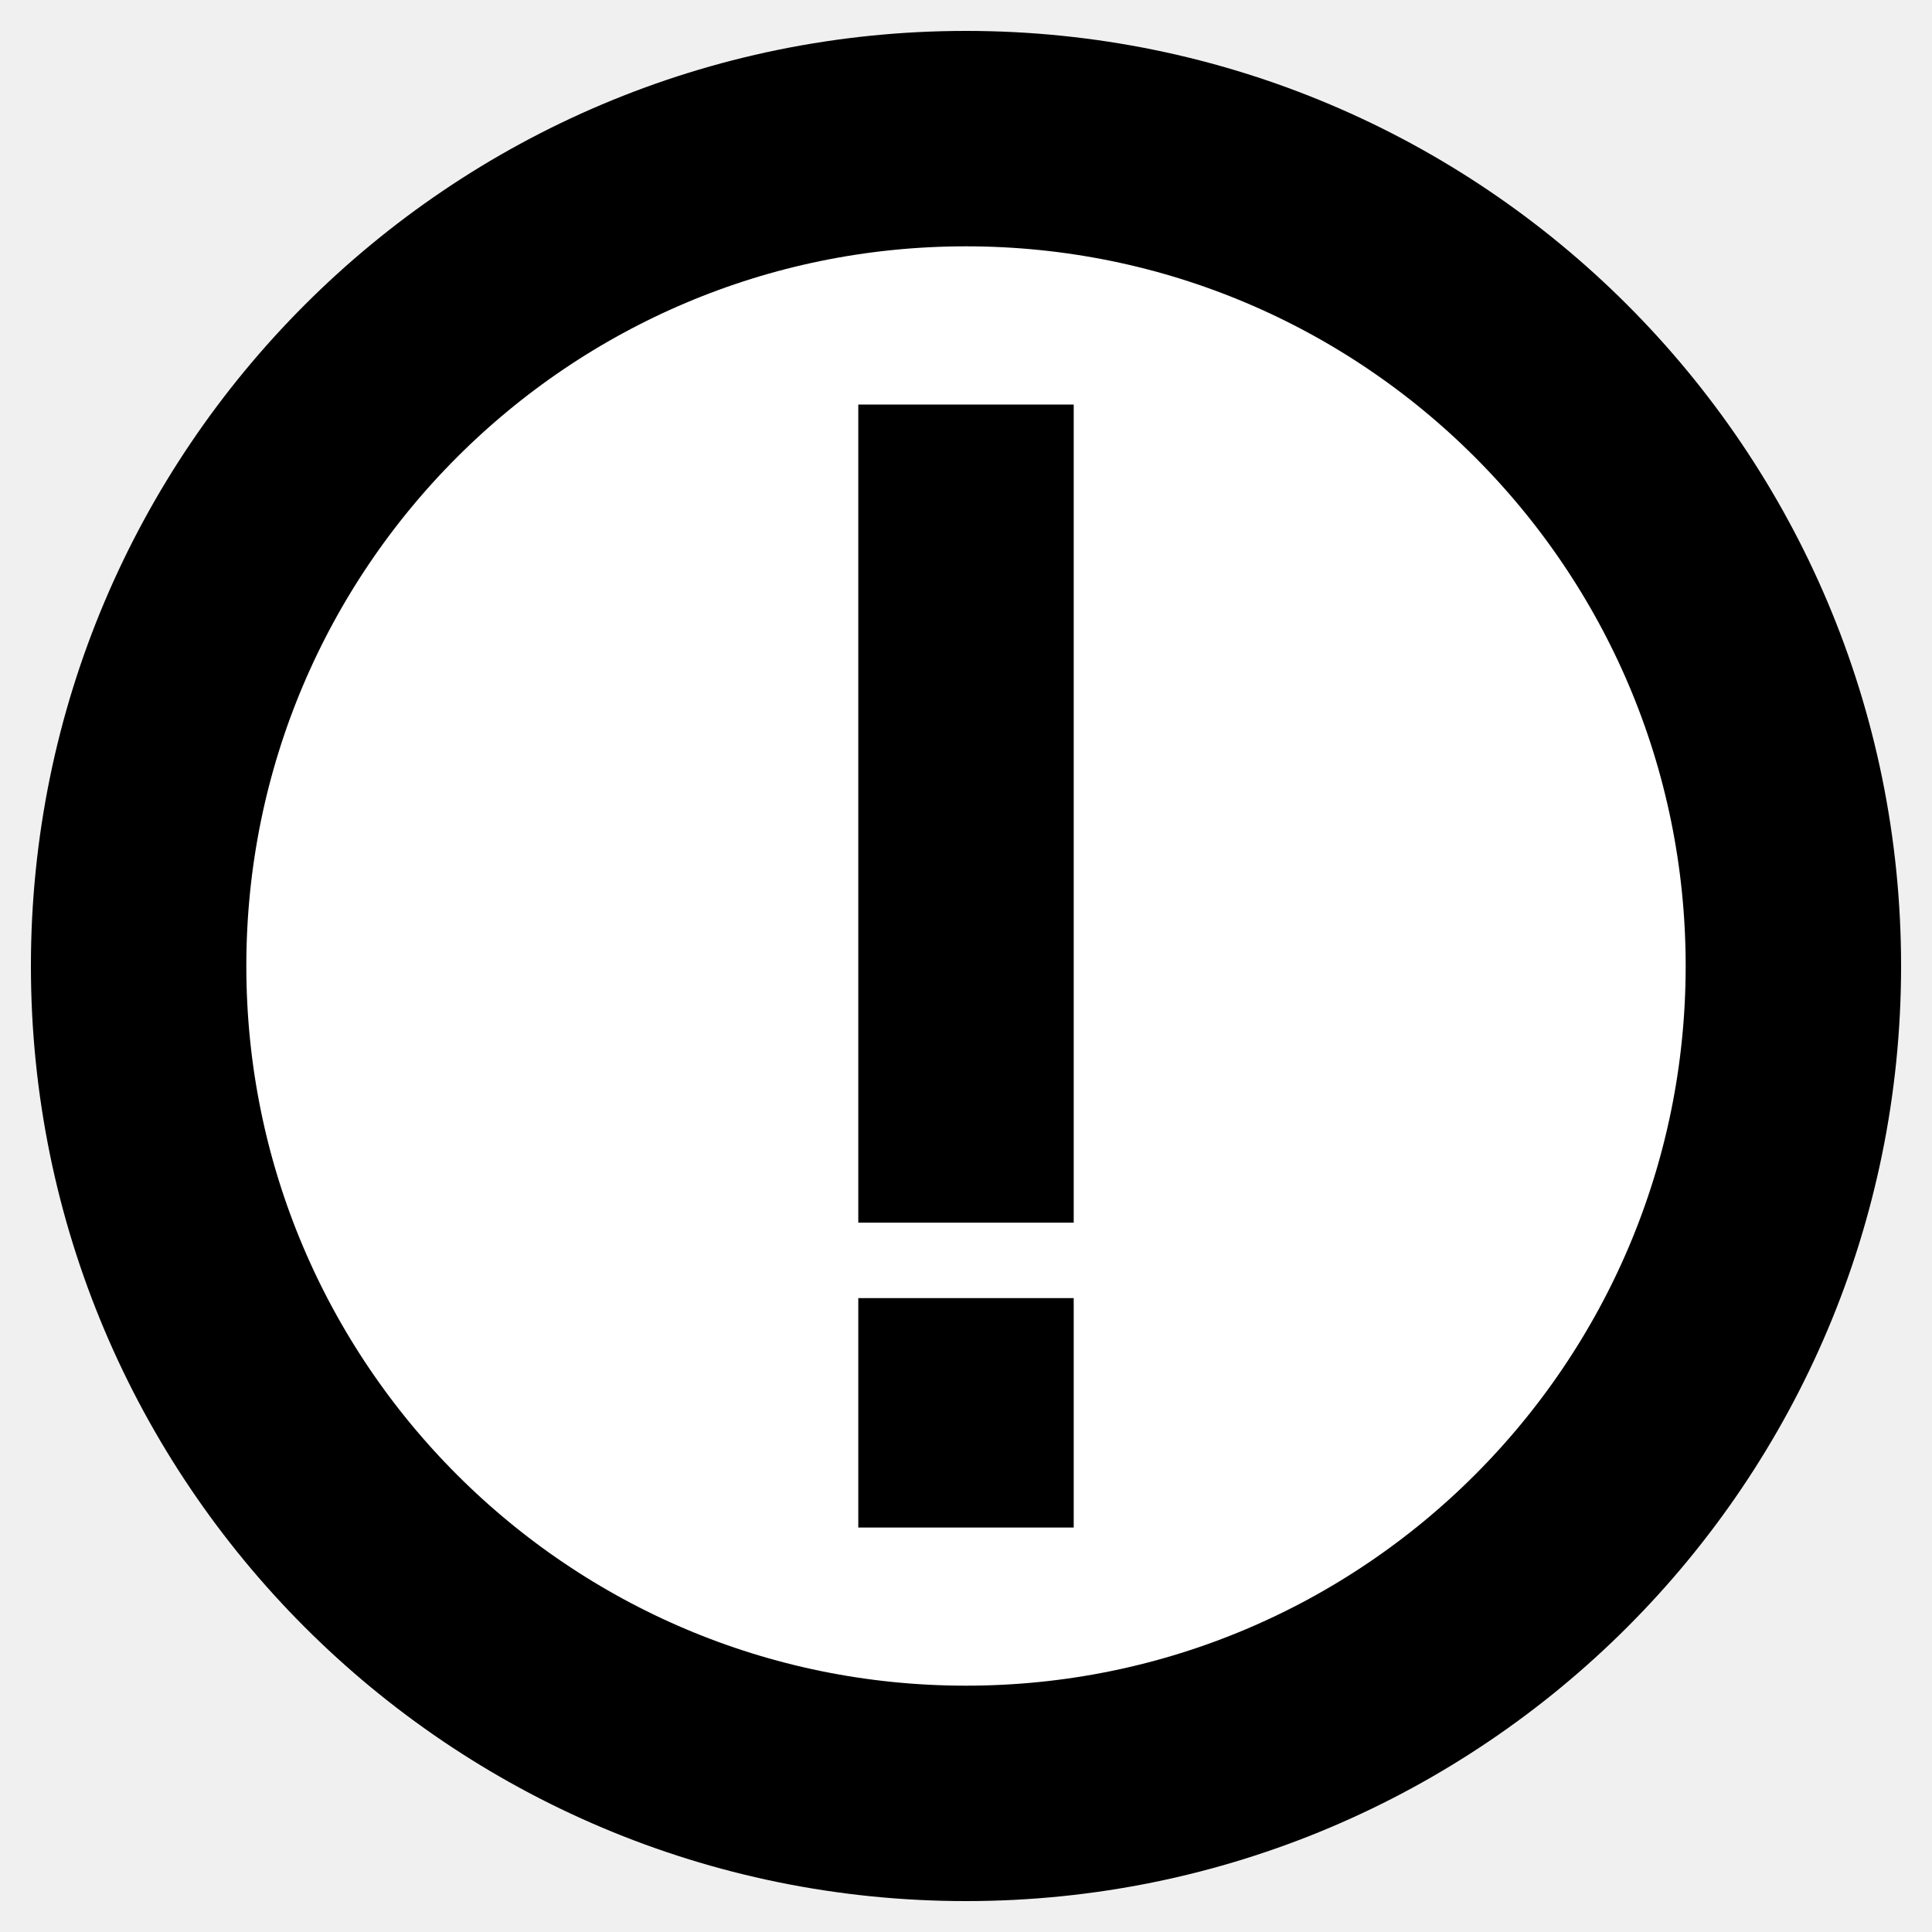
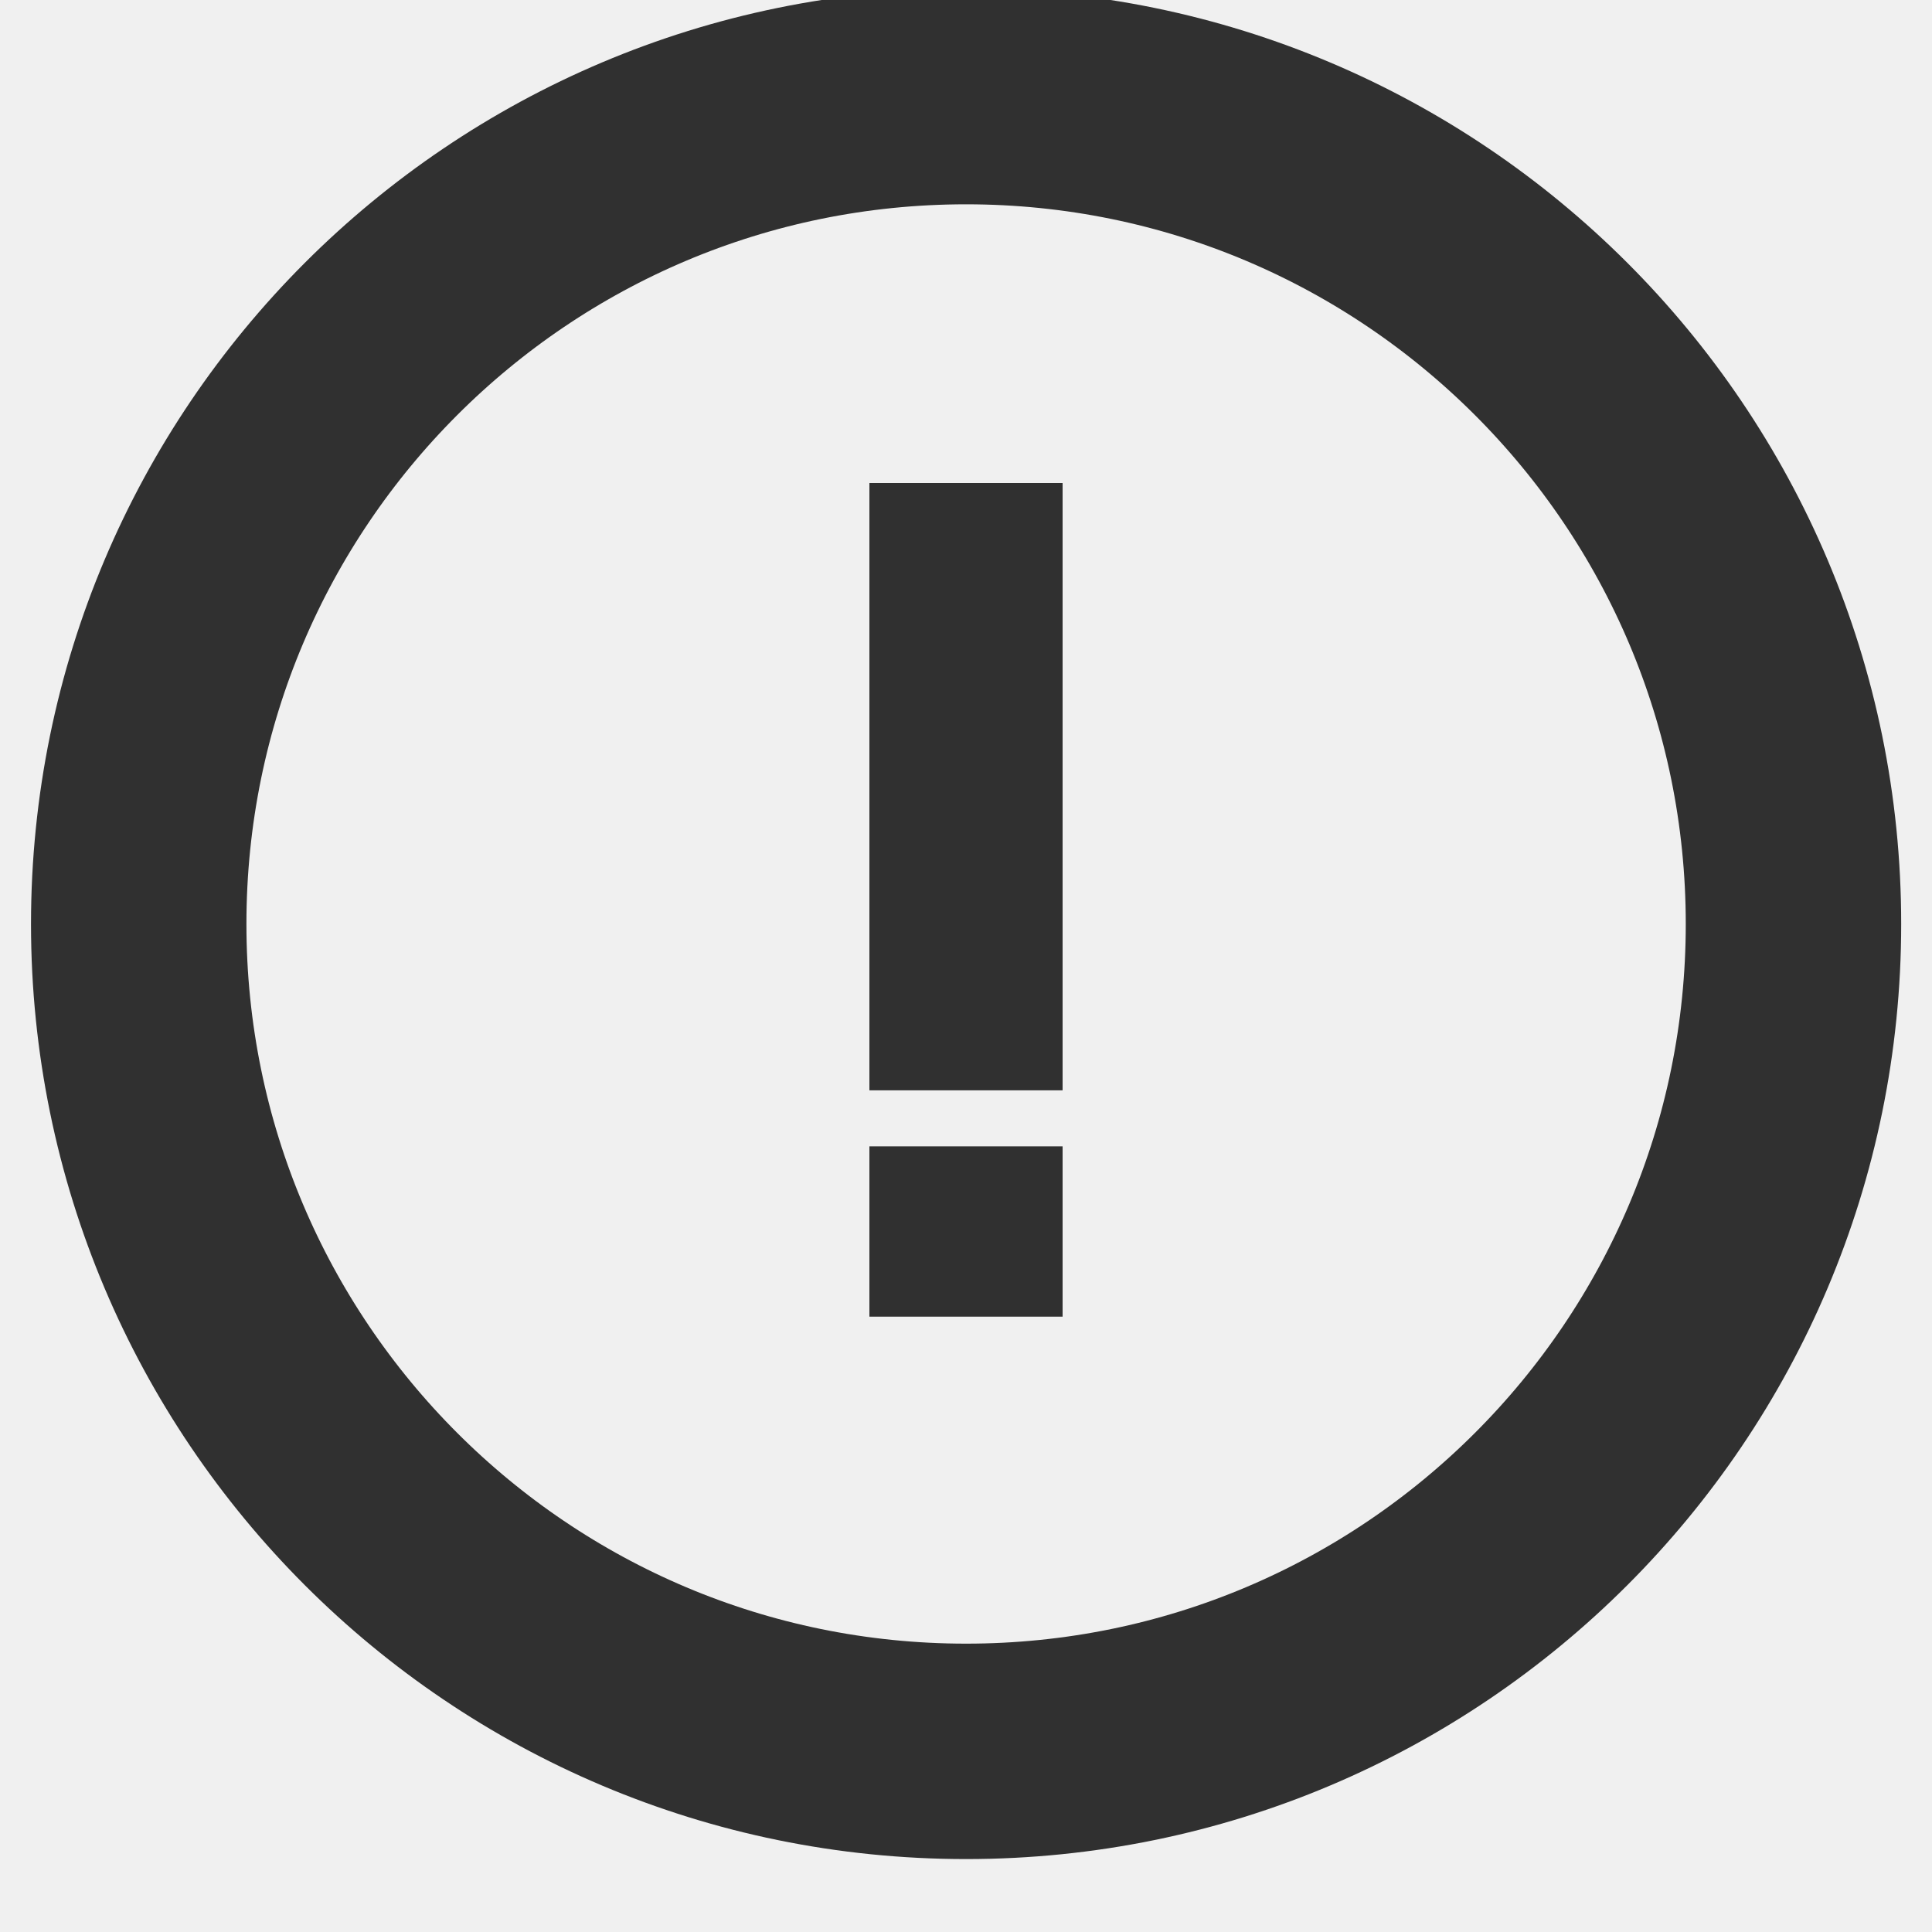
- <svg xmlns="http://www.w3.org/2000/svg" width="20" height="20">
-   <g stroke="black" stroke-width="2.23">
-     <circle fill="#ffffff" cx="10" cy="10" r="8.565" />
-     <path d="M10,4.188V12.657M10,13.438V15.813" />
+ <svg xmlns="http://www.w3.org/2000/svg" width="20" height="20" viewBox="0 0 20 20" fill="none">
+   <g clip-path="url(#clip0_5140_30471)">
+     <path d="M10.001 18.13C14.731 18.13 18.566 14.296 18.566 9.565C18.566 4.835 14.731 1 10.001 1C5.27 1 1.436 4.835 1.436 9.565C1.436 14.296 5.27 18.13 10.001 18.13Z" stroke="black" stroke-opacity="0.8" stroke-width="2.23" />
+     <path d="M10 5V11.287ZM10 11.867V13.63Z" fill="black" />
+     <path d="M10 5V11.287M10 11.867V13.63" stroke="black" stroke-opacity="0.8" stroke-width="2" />
  </g>
+   <defs>
+     <clipPath id="clip0_5140_30471">
+       <rect width="20" height="20" fill="white" />
+     </clipPath>
+   </defs>
</svg>
